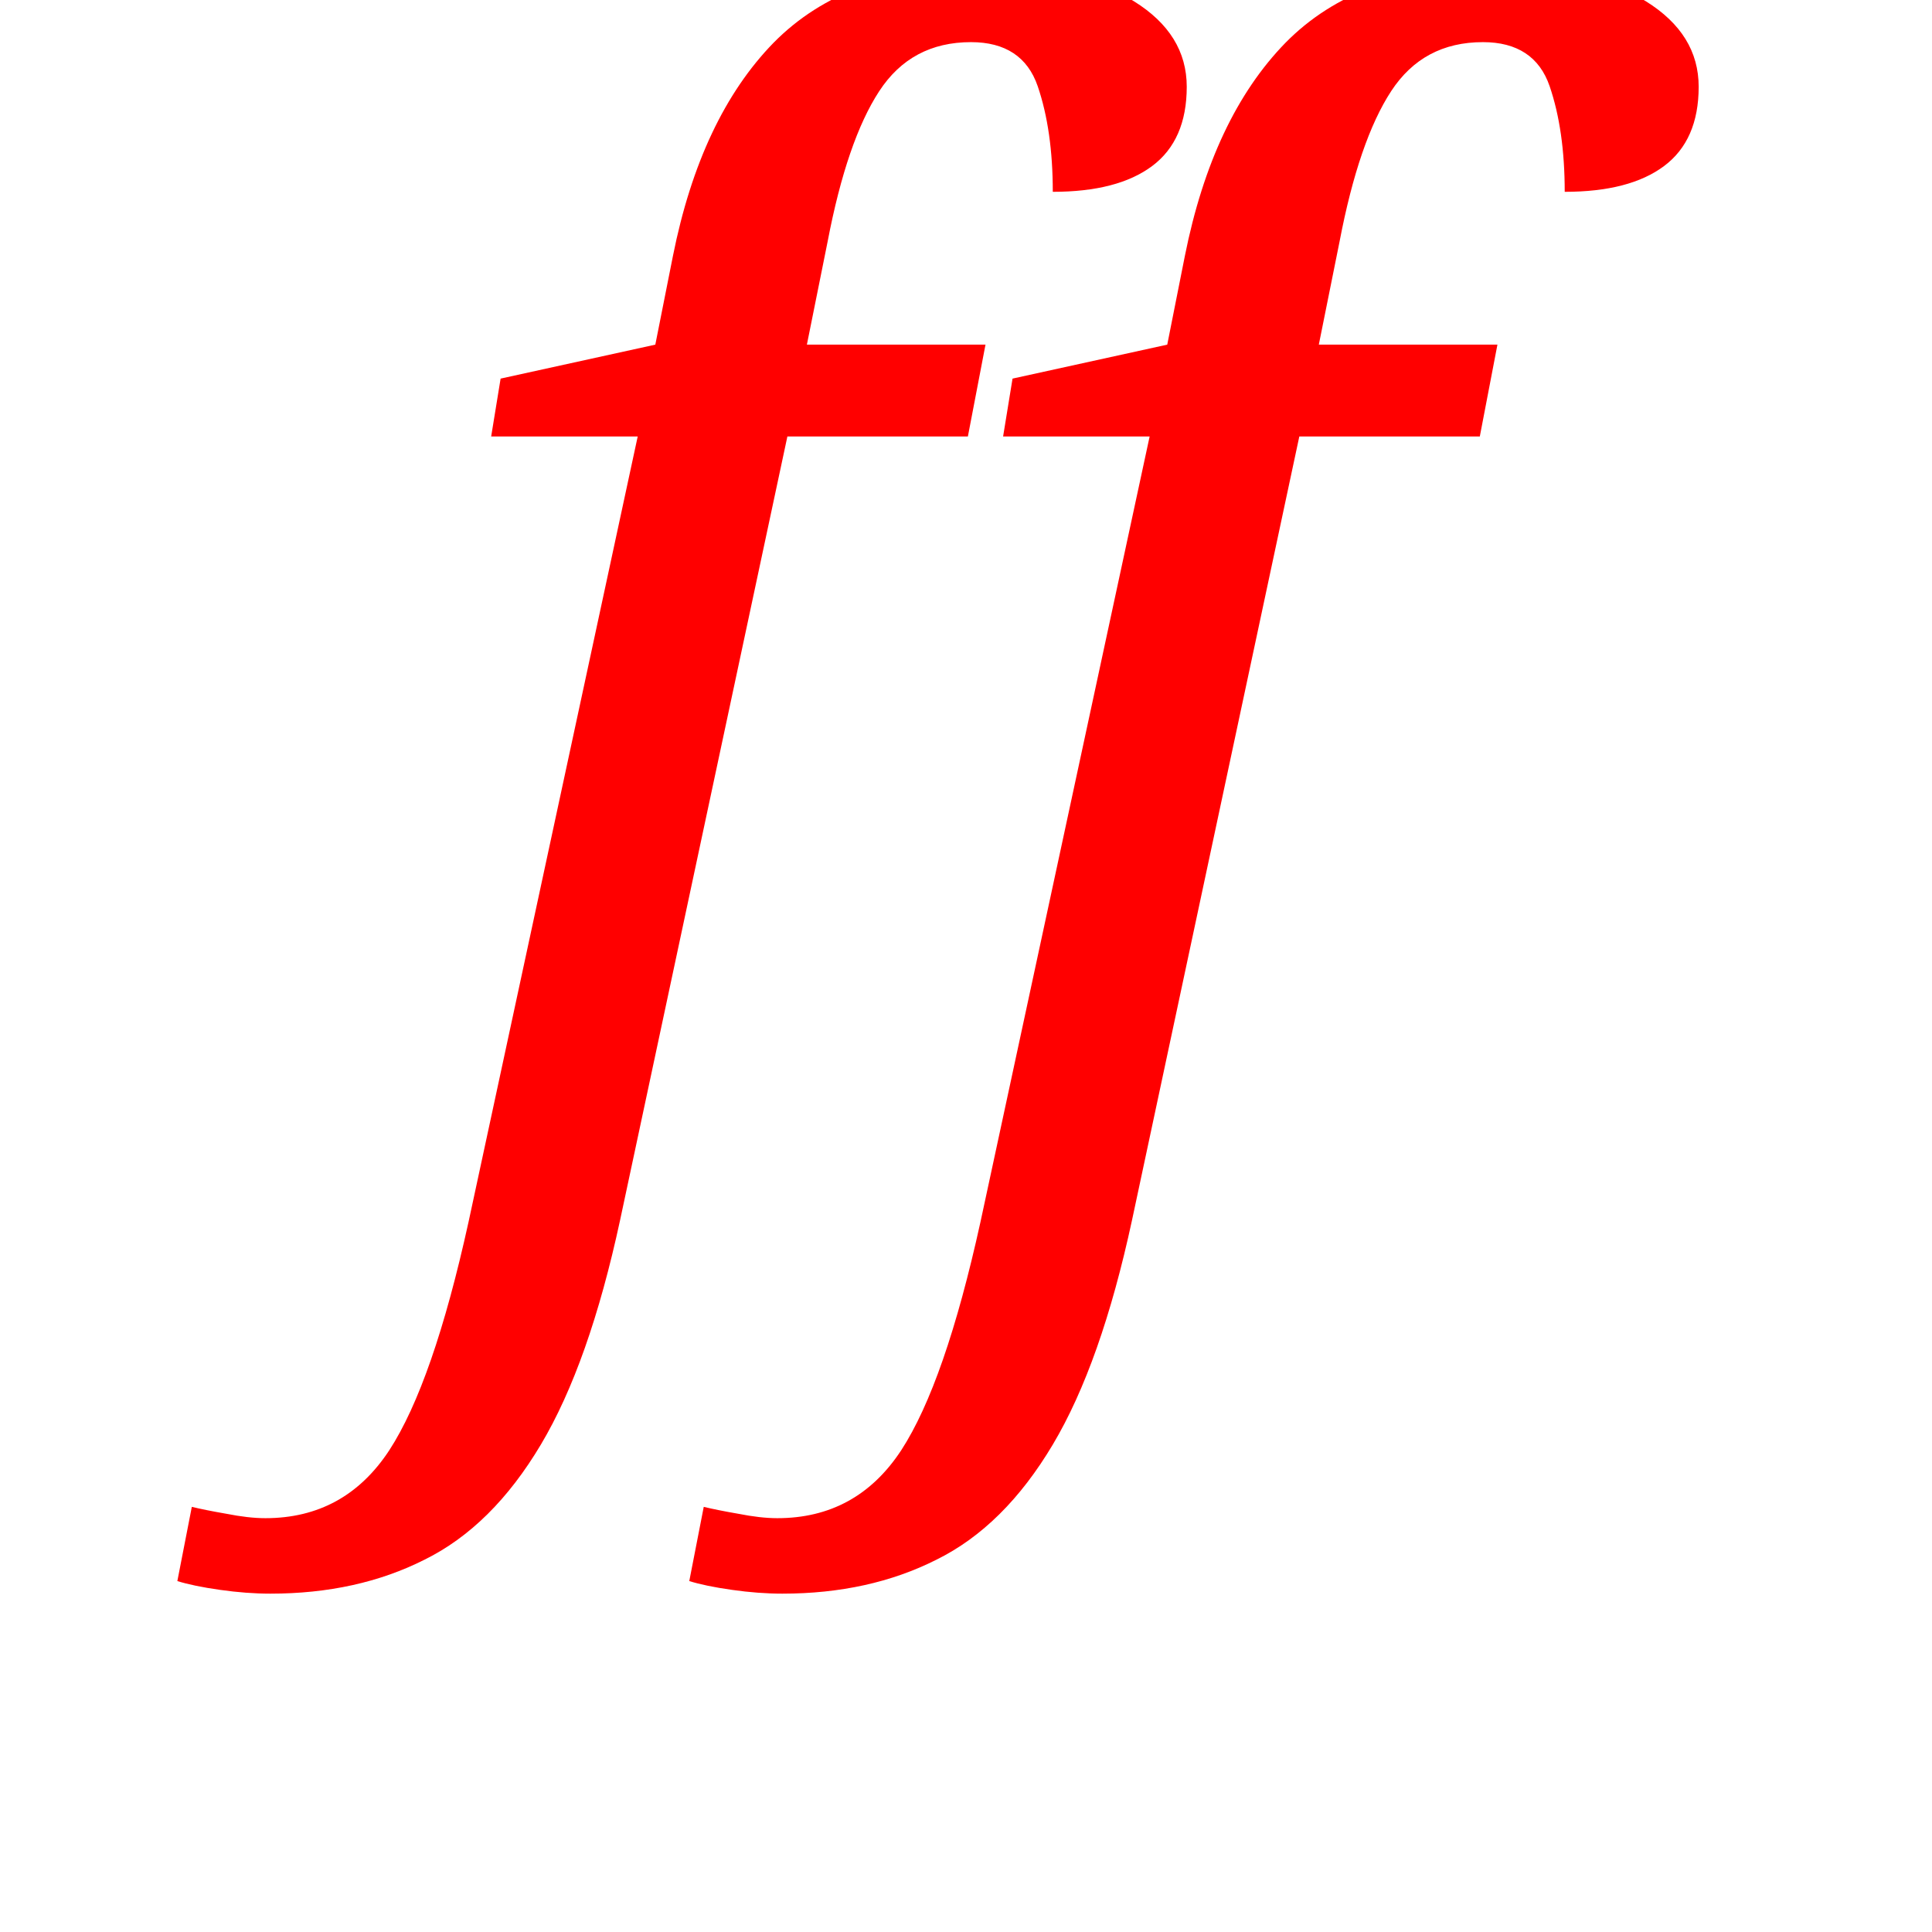
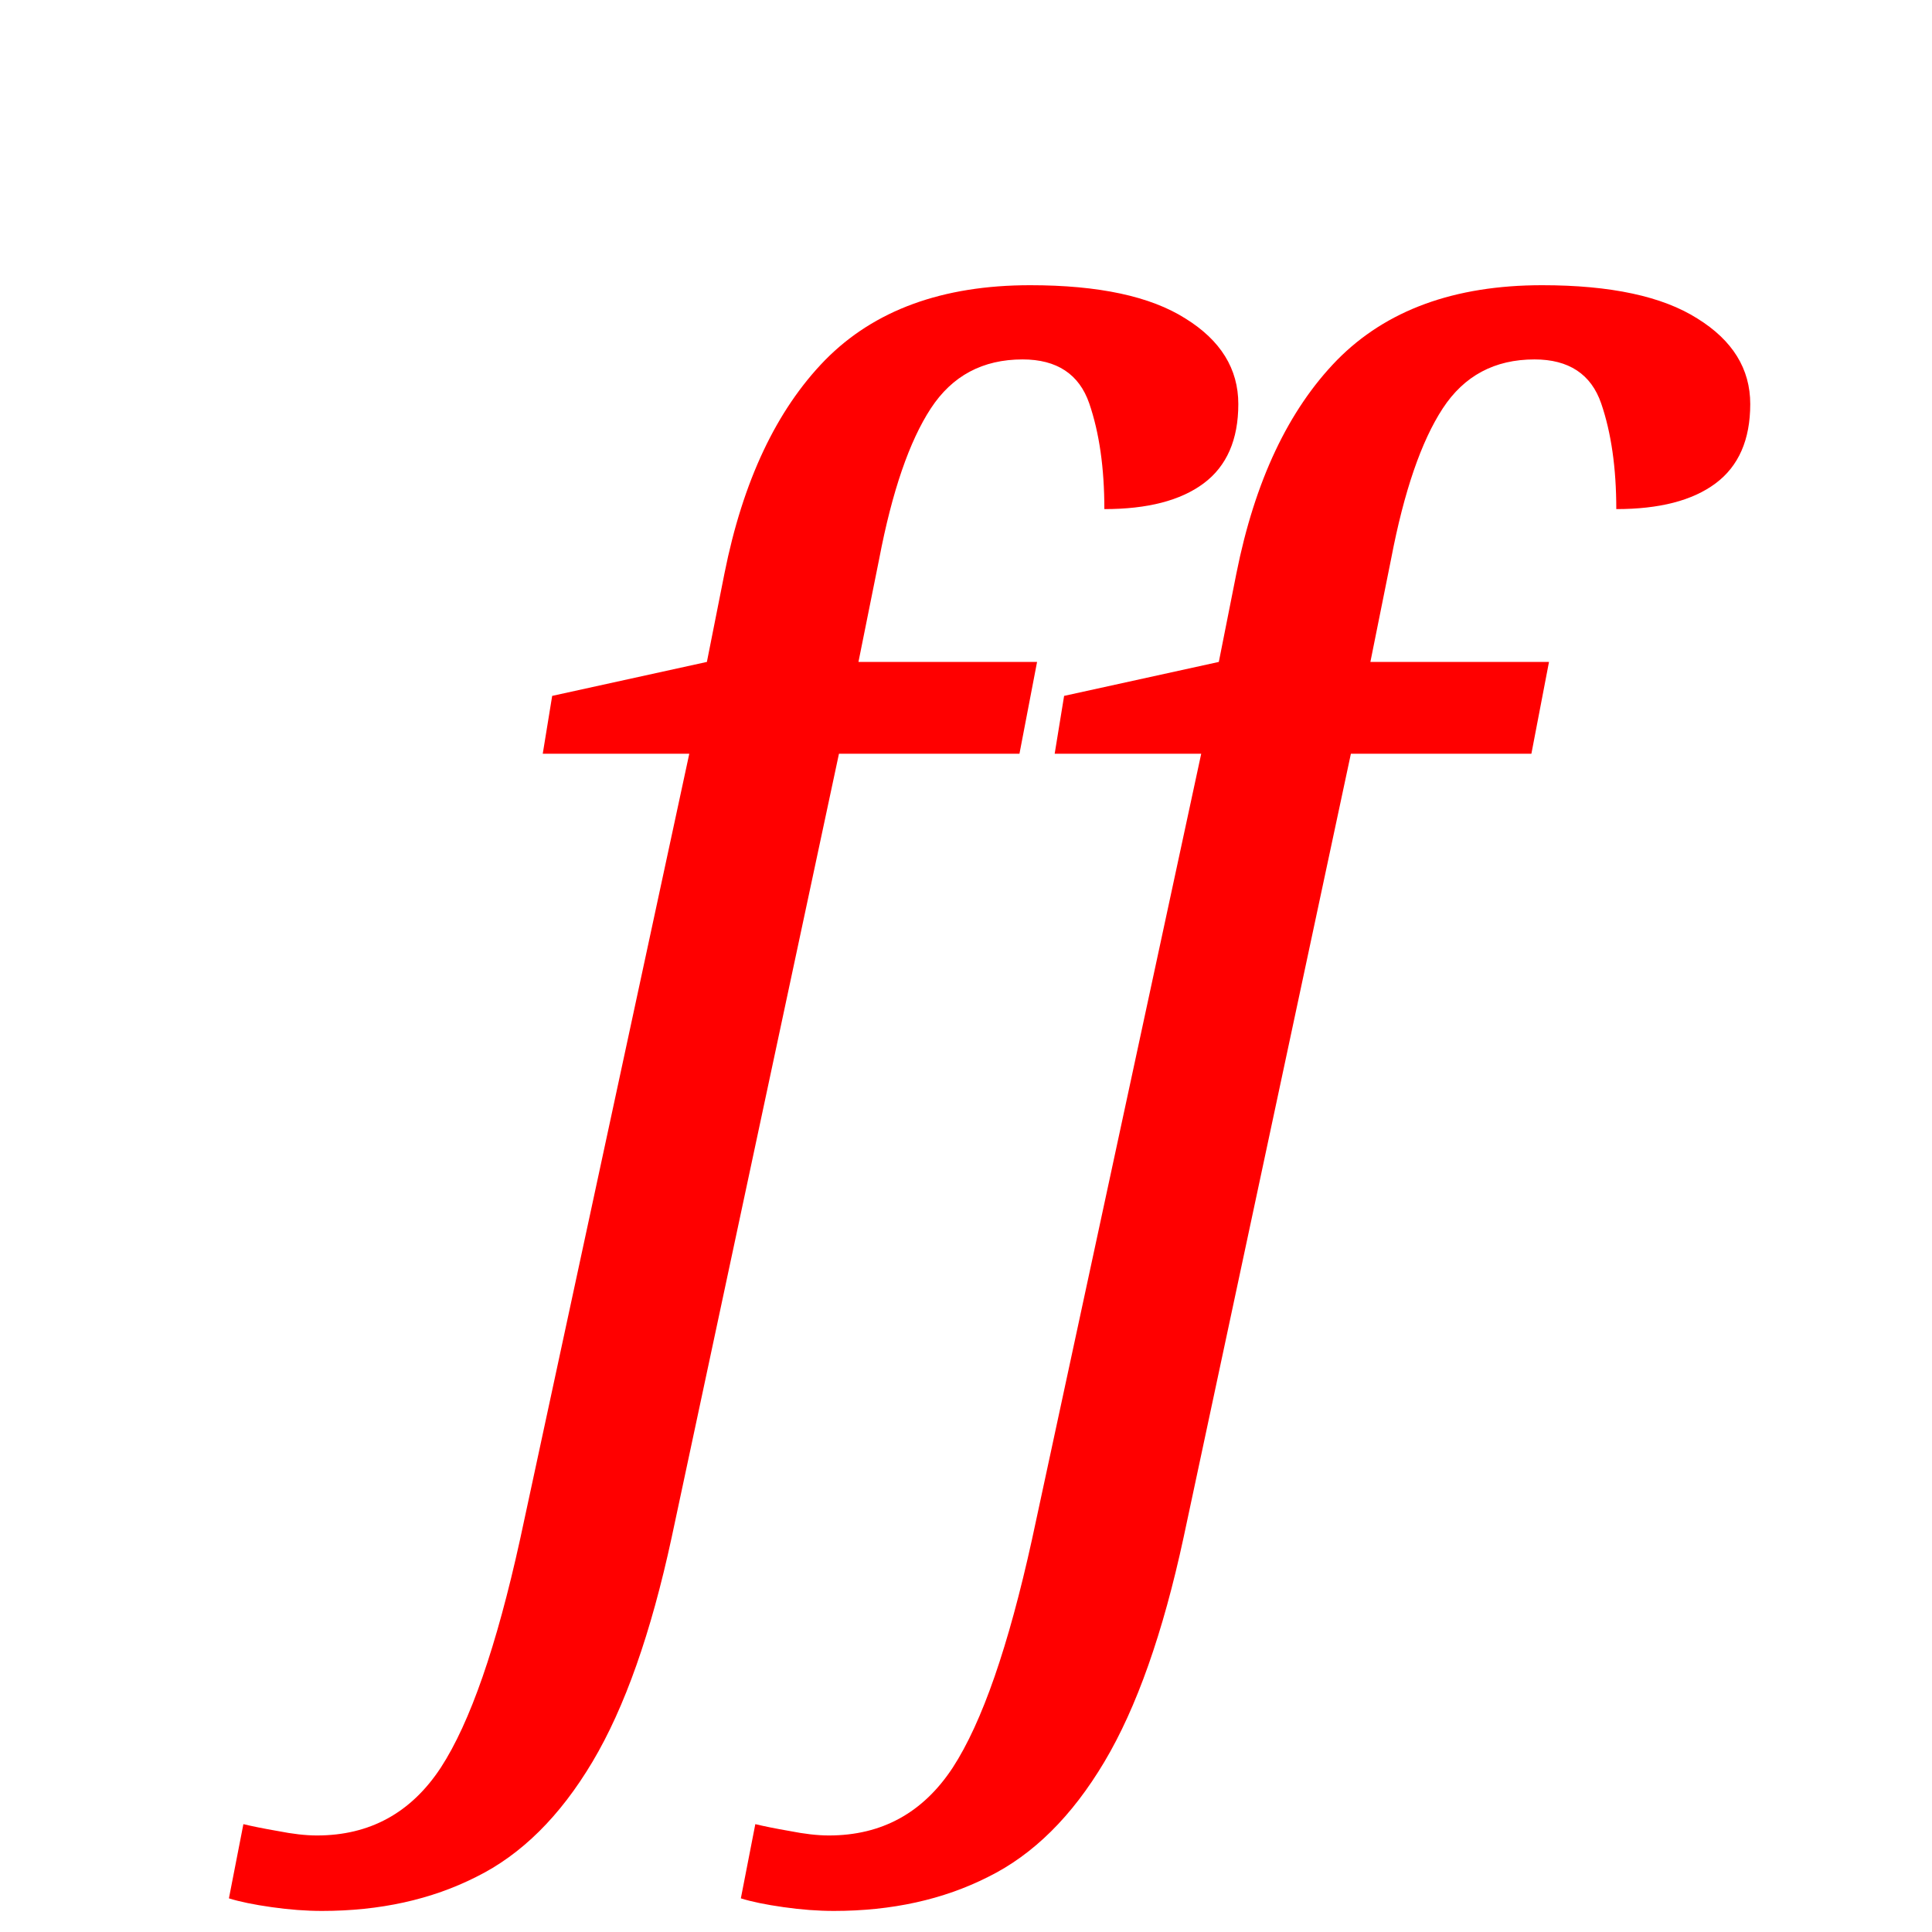
<svg xmlns="http://www.w3.org/2000/svg" viewBox="0 0 48 48">
  <style>
-     /* Note that the color of the text is set with the    *
-      * fill property, the color property is for HTML only */
-     .special { font: italic 40px serif; fill: red; }
+     /* Simple flawfinder SVG icon by David A. Wheeler. */
+     /* Set the text folor with "fill"; "color" only works in HTML. */
+     .special {
+        font: italic 40px serif; fill: red;
+     }
  </style>
-   <text x="10" y="30" class="special">ff</text>
+   <text x="50%" y="50%" dominant-baseline="middle" text-anchor="middle" class="special">ff</text>
</svg>
